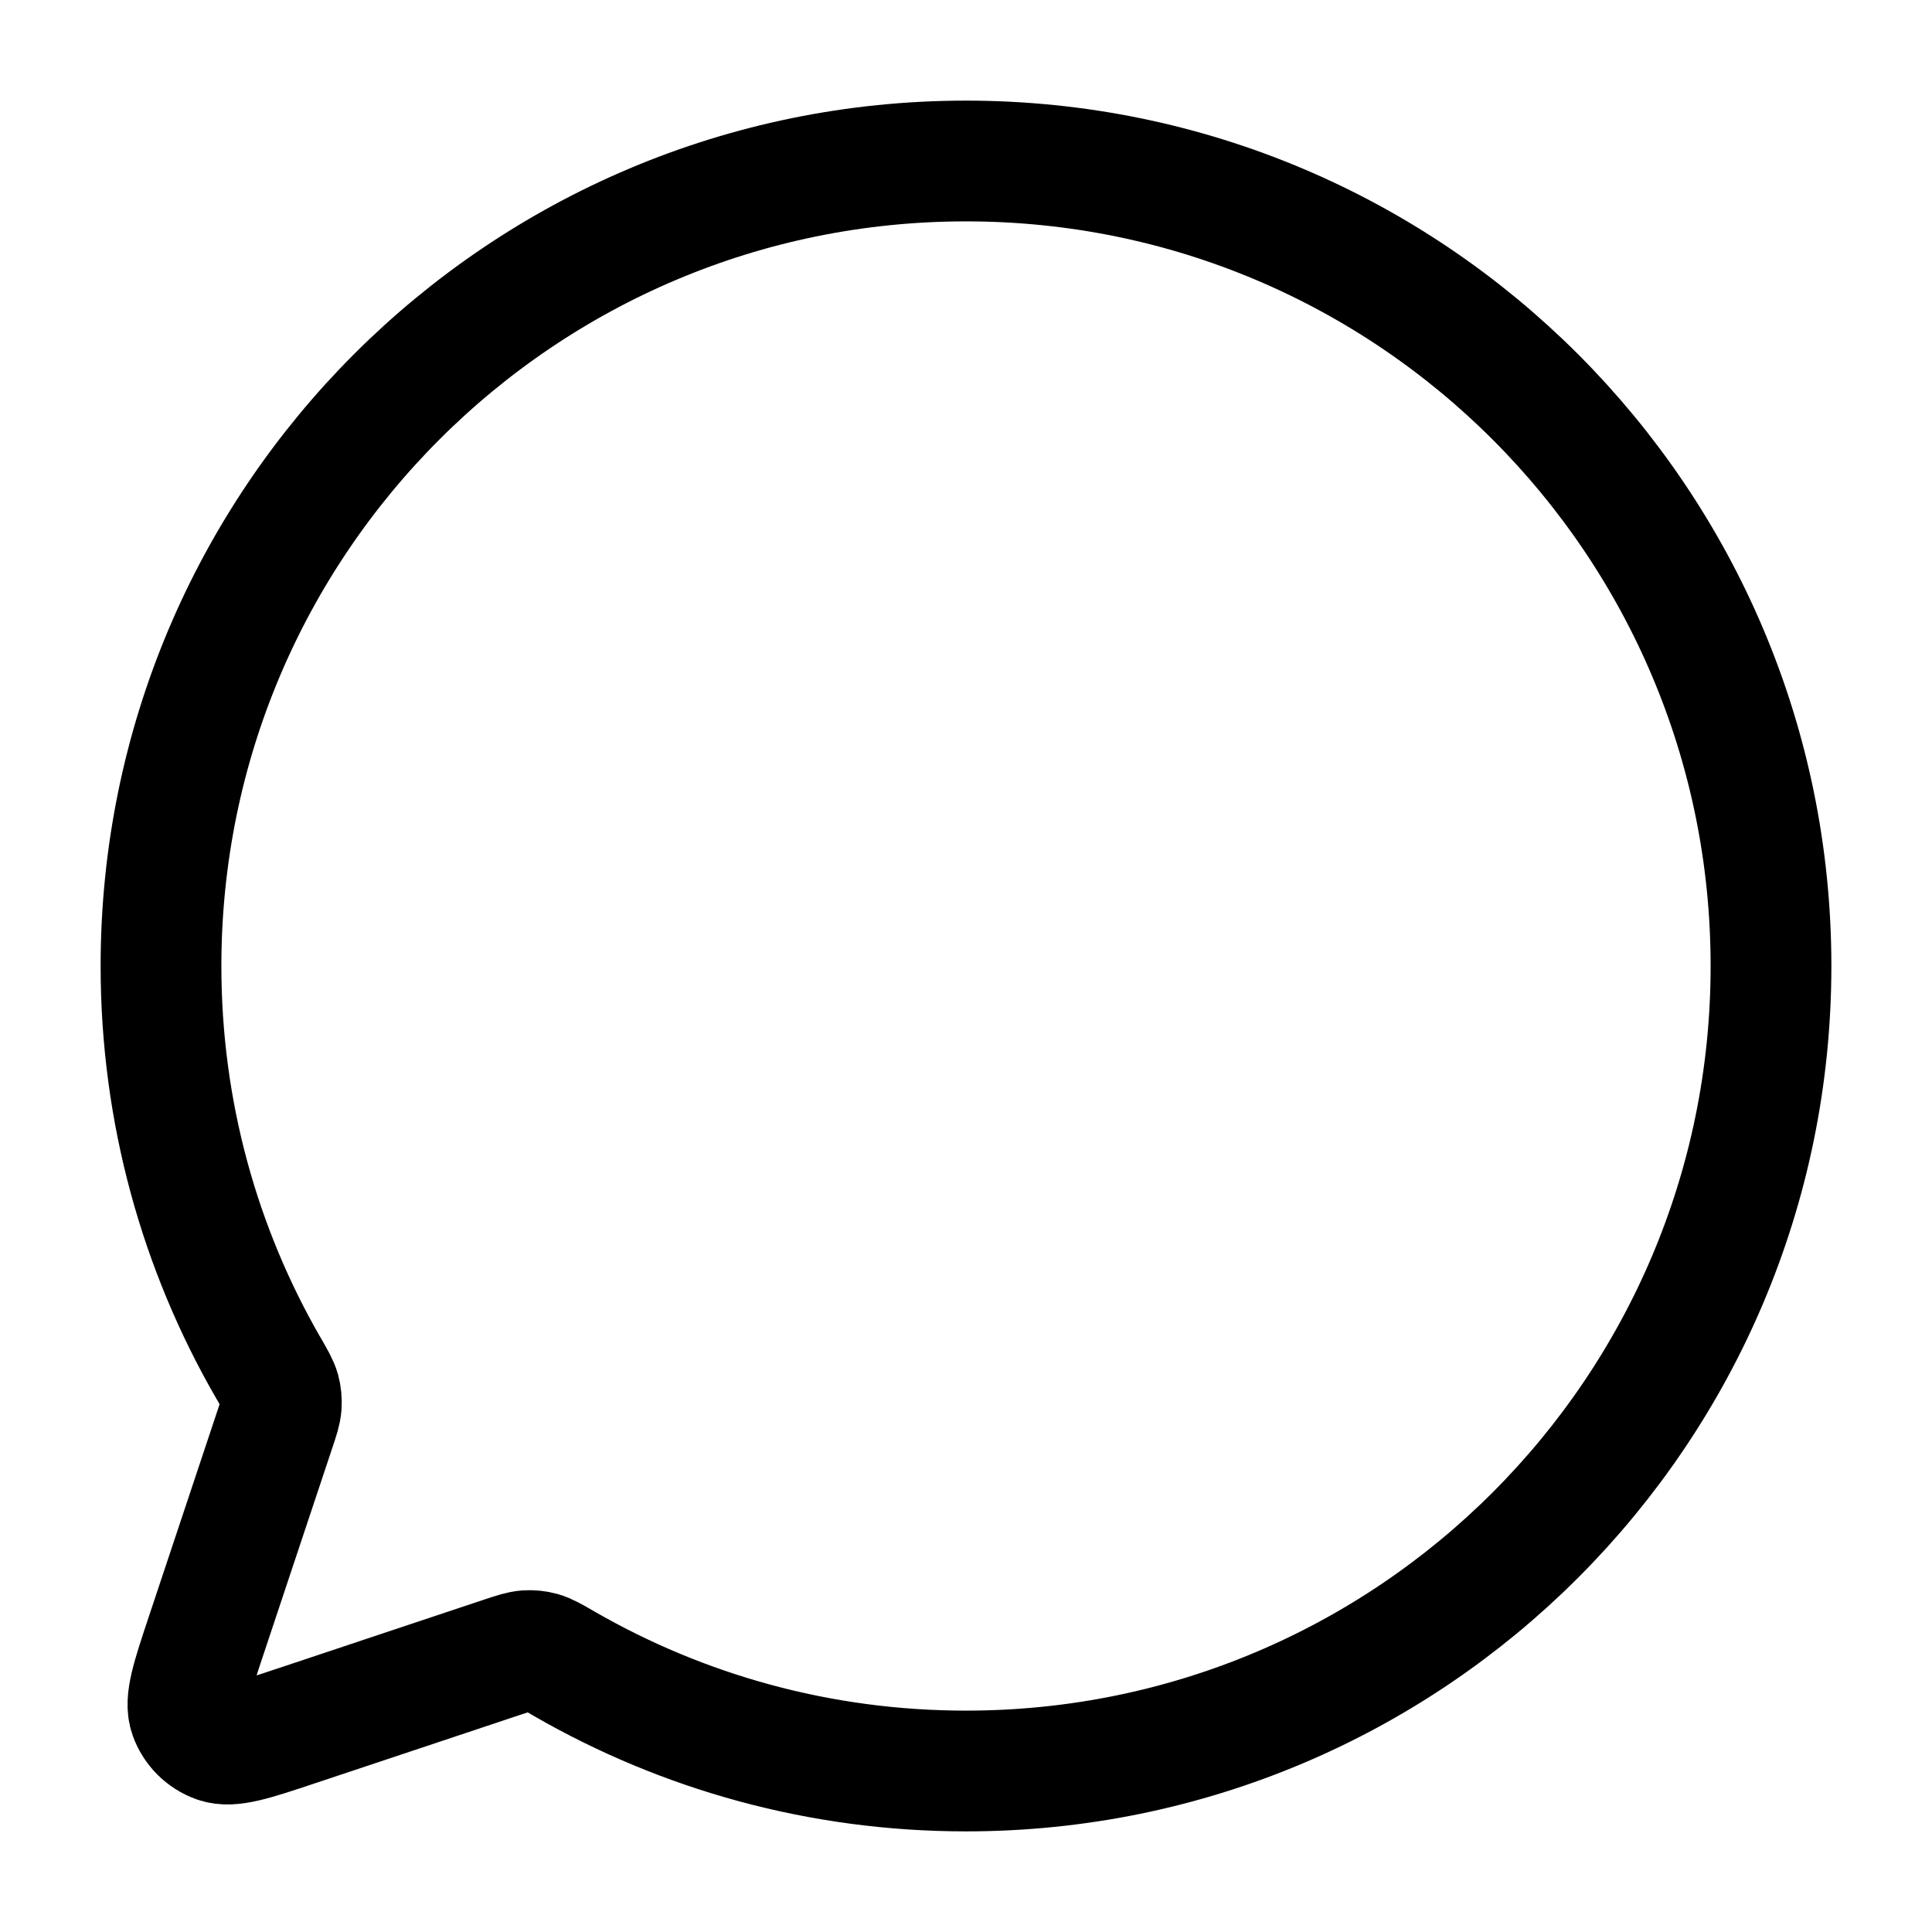
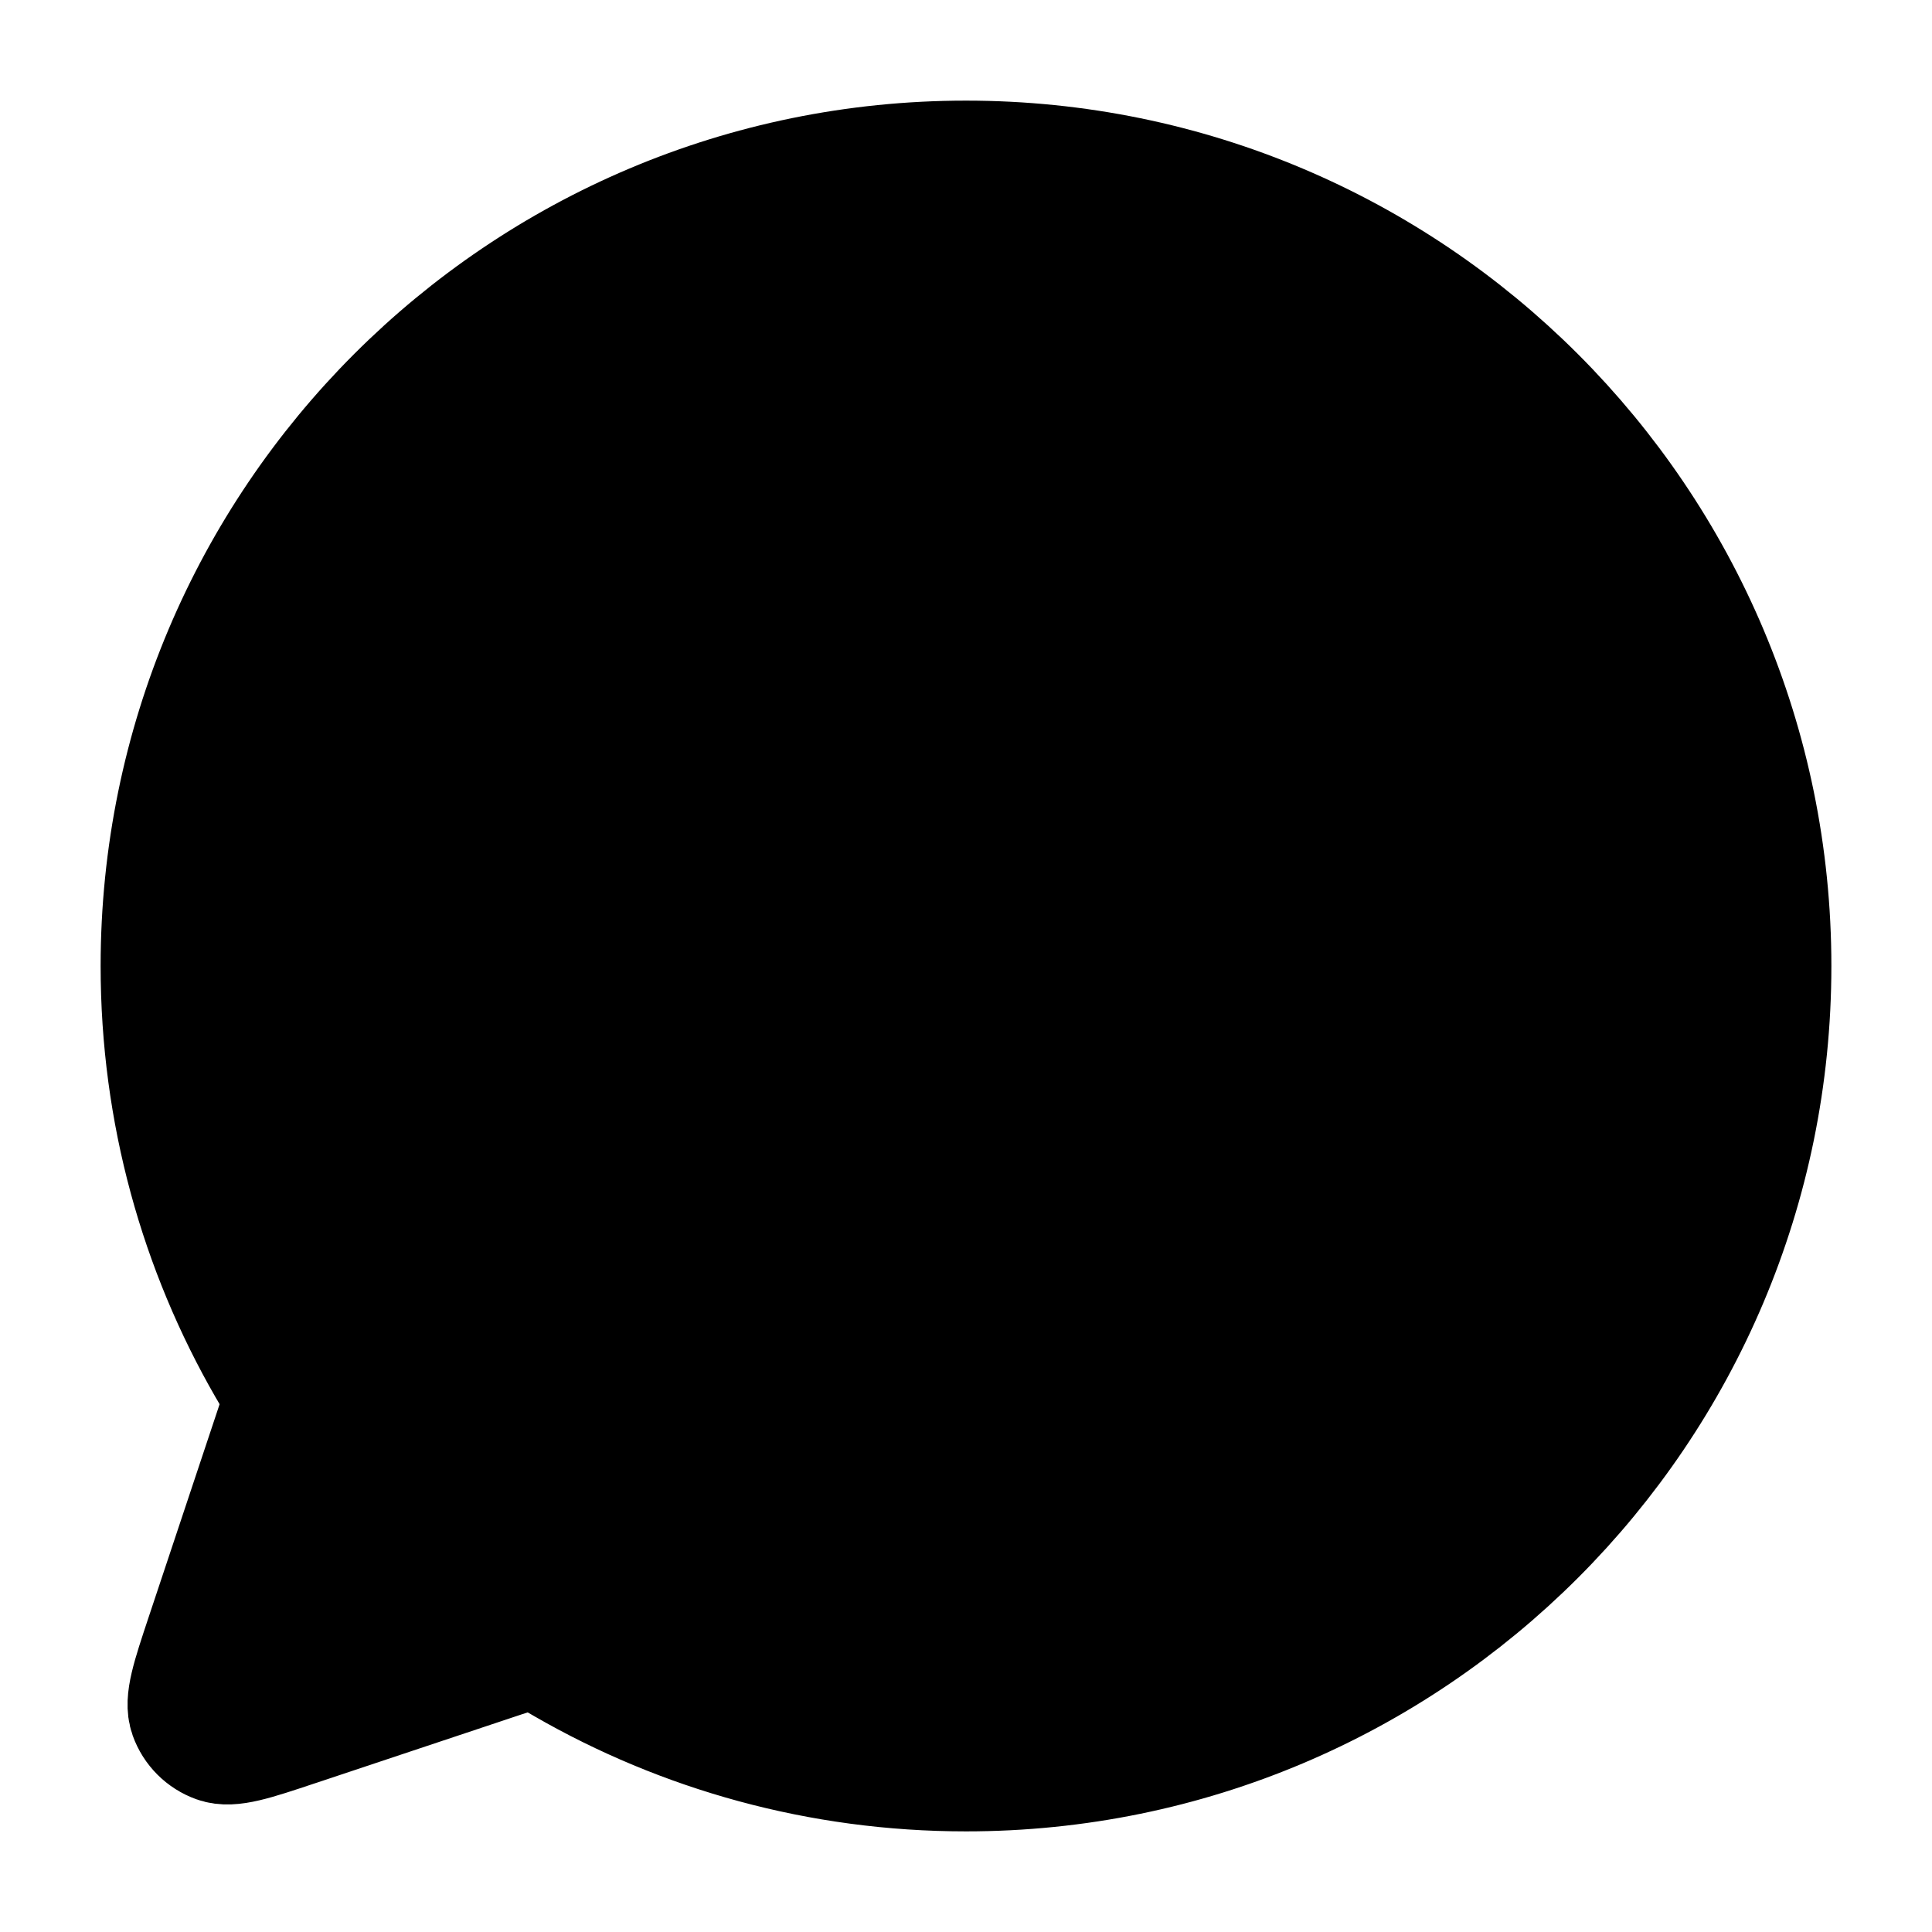
<svg xmlns="http://www.w3.org/2000/svg" width="24" height="24" viewBox="0 0 24 24" fill="none">
-   <path d="M7.011 20.669C8.479 21.515 10.183 22 12 22C17.523 22 22 17.523 22 12C22 6.477 17.523 2 12 2C6.477 2 2 6.477 2 12C2 13.817 2.484 15.52 3.331 16.989L3.335 16.994C3.416 17.136 3.457 17.207 3.476 17.274C3.493 17.338 3.498 17.395 3.494 17.461C3.489 17.531 3.465 17.605 3.416 17.751L2.562 20.314L2.561 20.317C2.381 20.858 2.291 21.128 2.355 21.308C2.411 21.465 2.535 21.589 2.692 21.645C2.872 21.709 3.141 21.62 3.679 21.44L3.686 21.438L6.249 20.583C6.395 20.535 6.469 20.51 6.54 20.505C6.605 20.501 6.662 20.507 6.725 20.524C6.793 20.543 6.864 20.584 7.006 20.666L7.011 20.669Z" stroke="currentColor" stroke-width="1.5" stroke-linecap="round" stroke-linejoin="round" />
+   <path d="M7.011 20.669C8.479 21.515 10.183 22 12 22C17.523 22 22 17.523 22 12C22 6.477 17.523 2 12 2C6.477 2 2 6.477 2 12C2 13.817 2.484 15.52 3.331 16.989L3.335 16.994C3.416 17.136 3.457 17.207 3.476 17.274C3.493 17.338 3.498 17.395 3.494 17.461C3.489 17.531 3.465 17.605 3.416 17.751L2.562 20.314L2.561 20.317C2.381 20.858 2.291 21.128 2.355 21.308C2.411 21.465 2.535 21.589 2.692 21.645C2.872 21.709 3.141 21.62 3.679 21.44L3.686 21.438L6.249 20.583C6.395 20.535 6.469 20.51 6.54 20.505C6.605 20.501 6.662 20.507 6.725 20.524C6.793 20.543 6.864 20.584 7.006 20.666L7.011 20.669Z" fill="currentColor" stroke="currentColor" stroke-width="1.5" stroke-linecap="round" stroke-linejoin="round" />
</svg>
